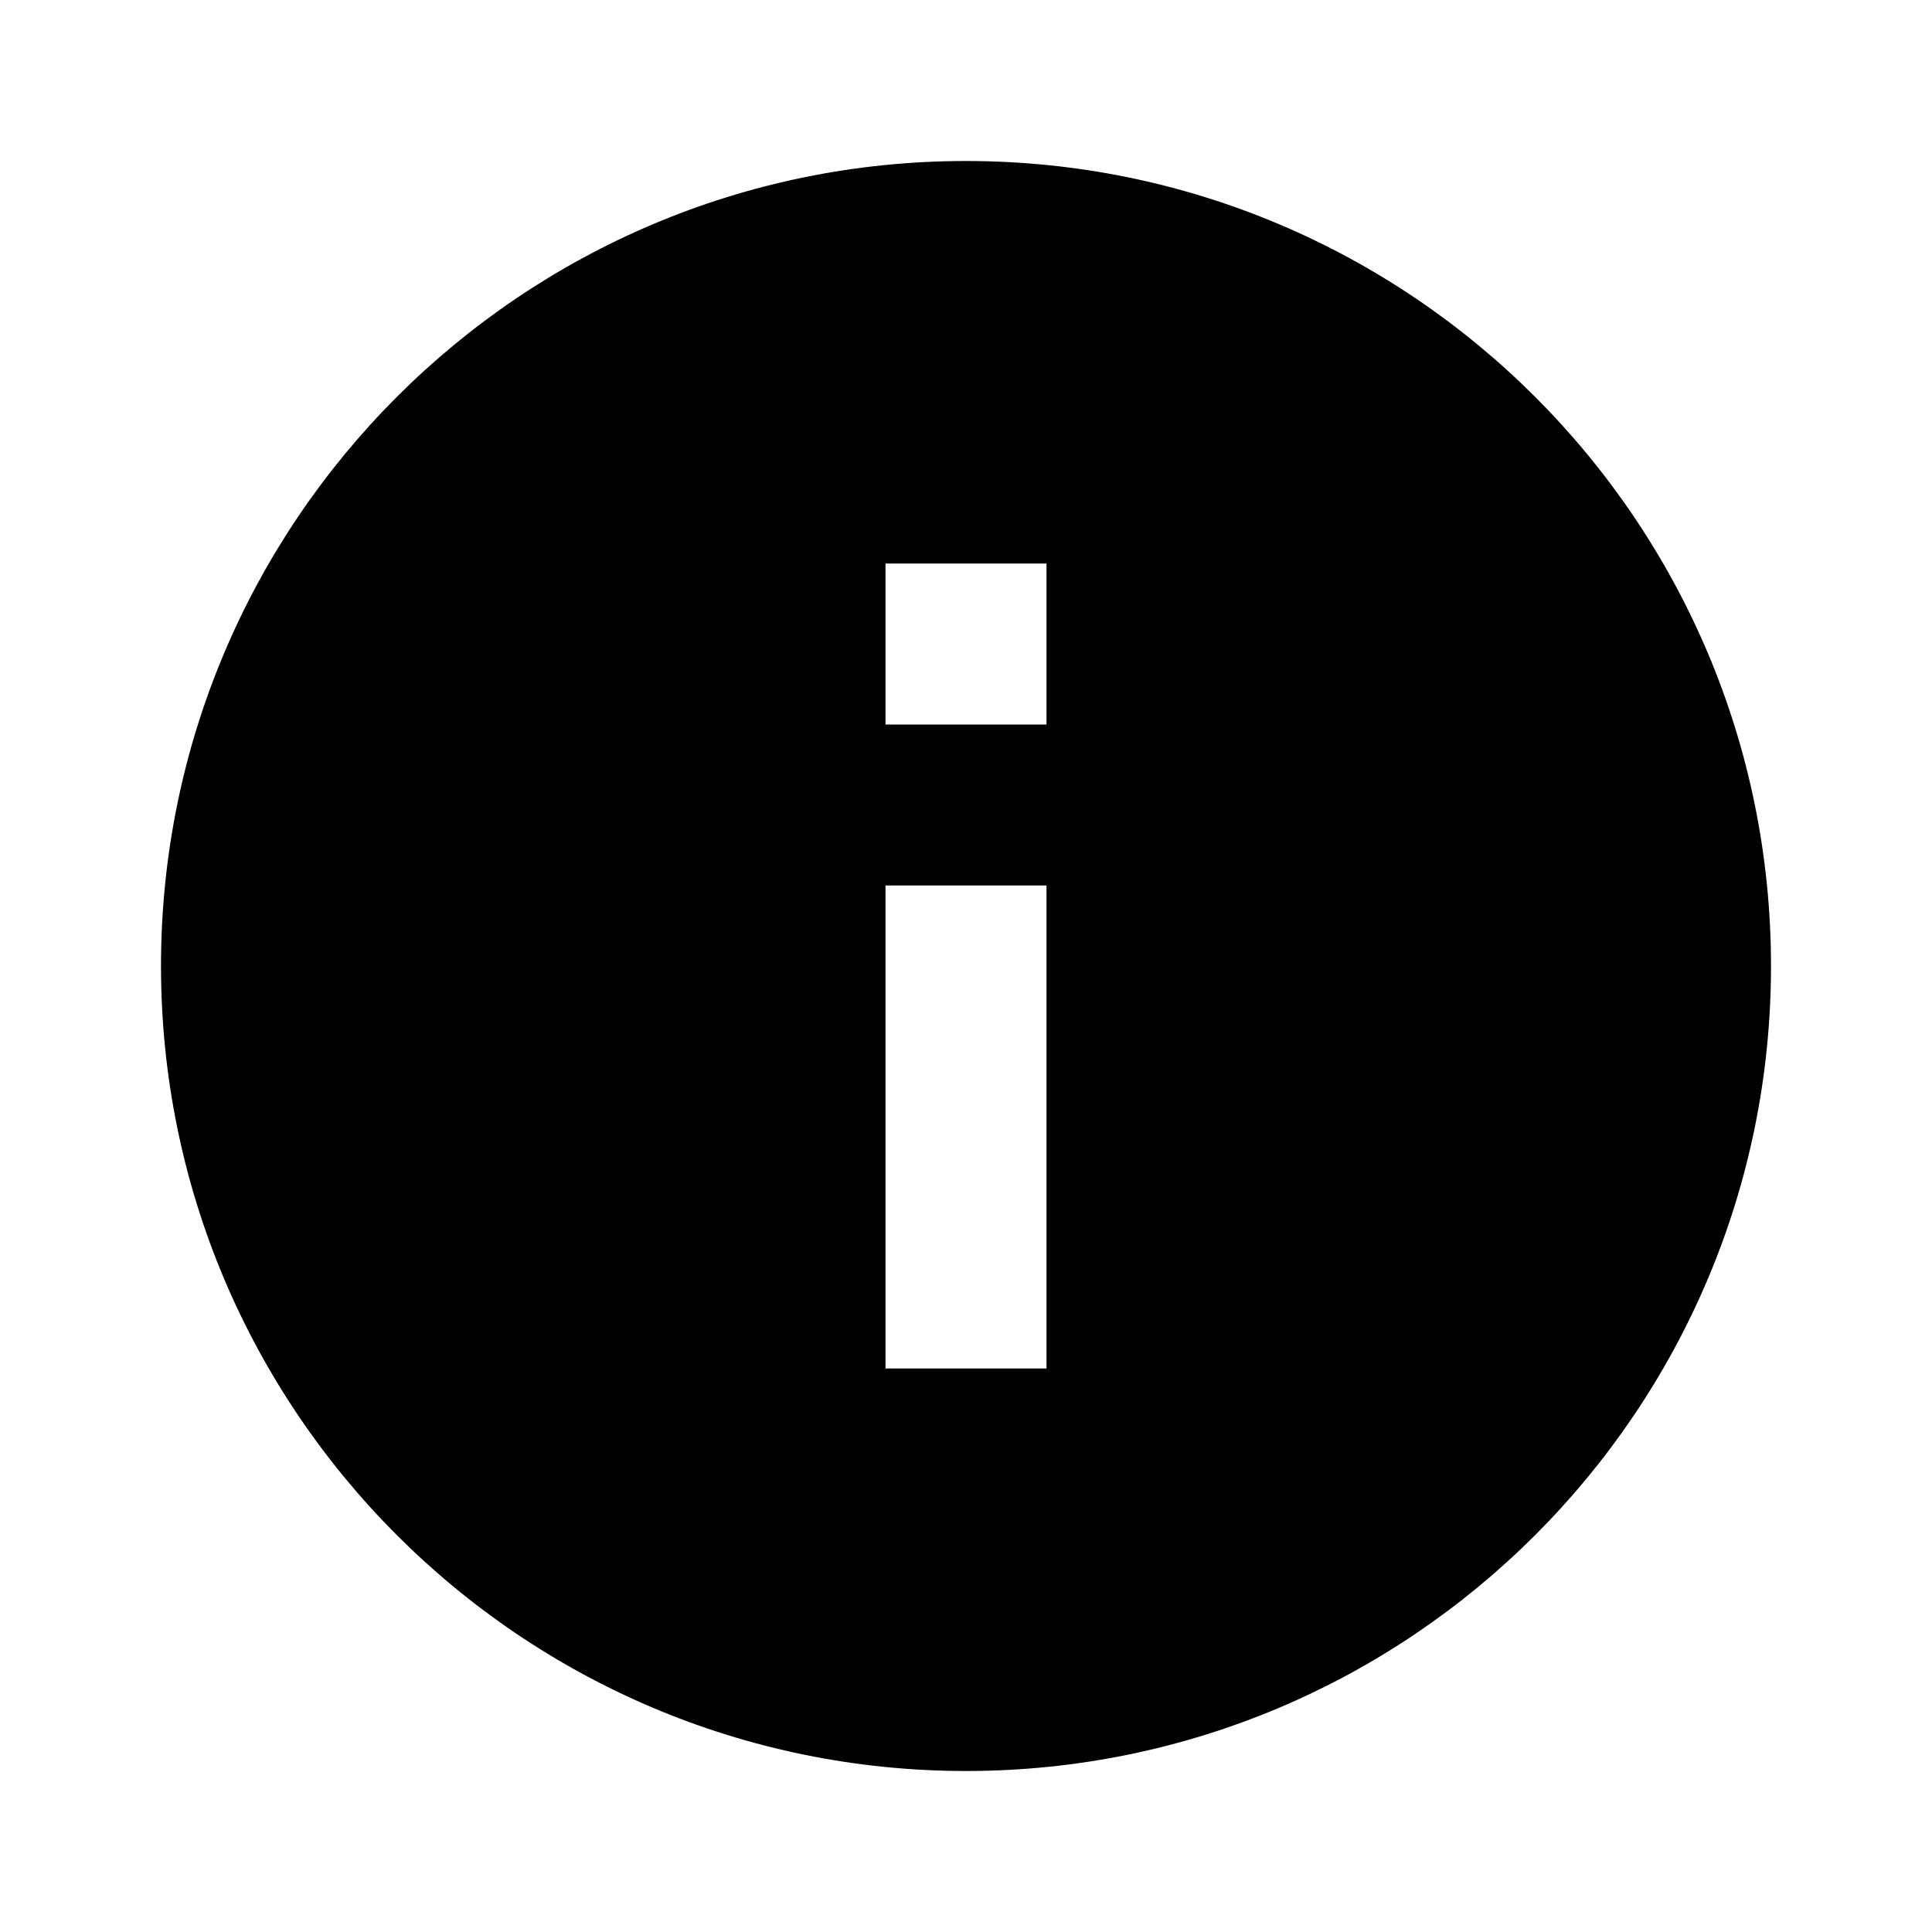
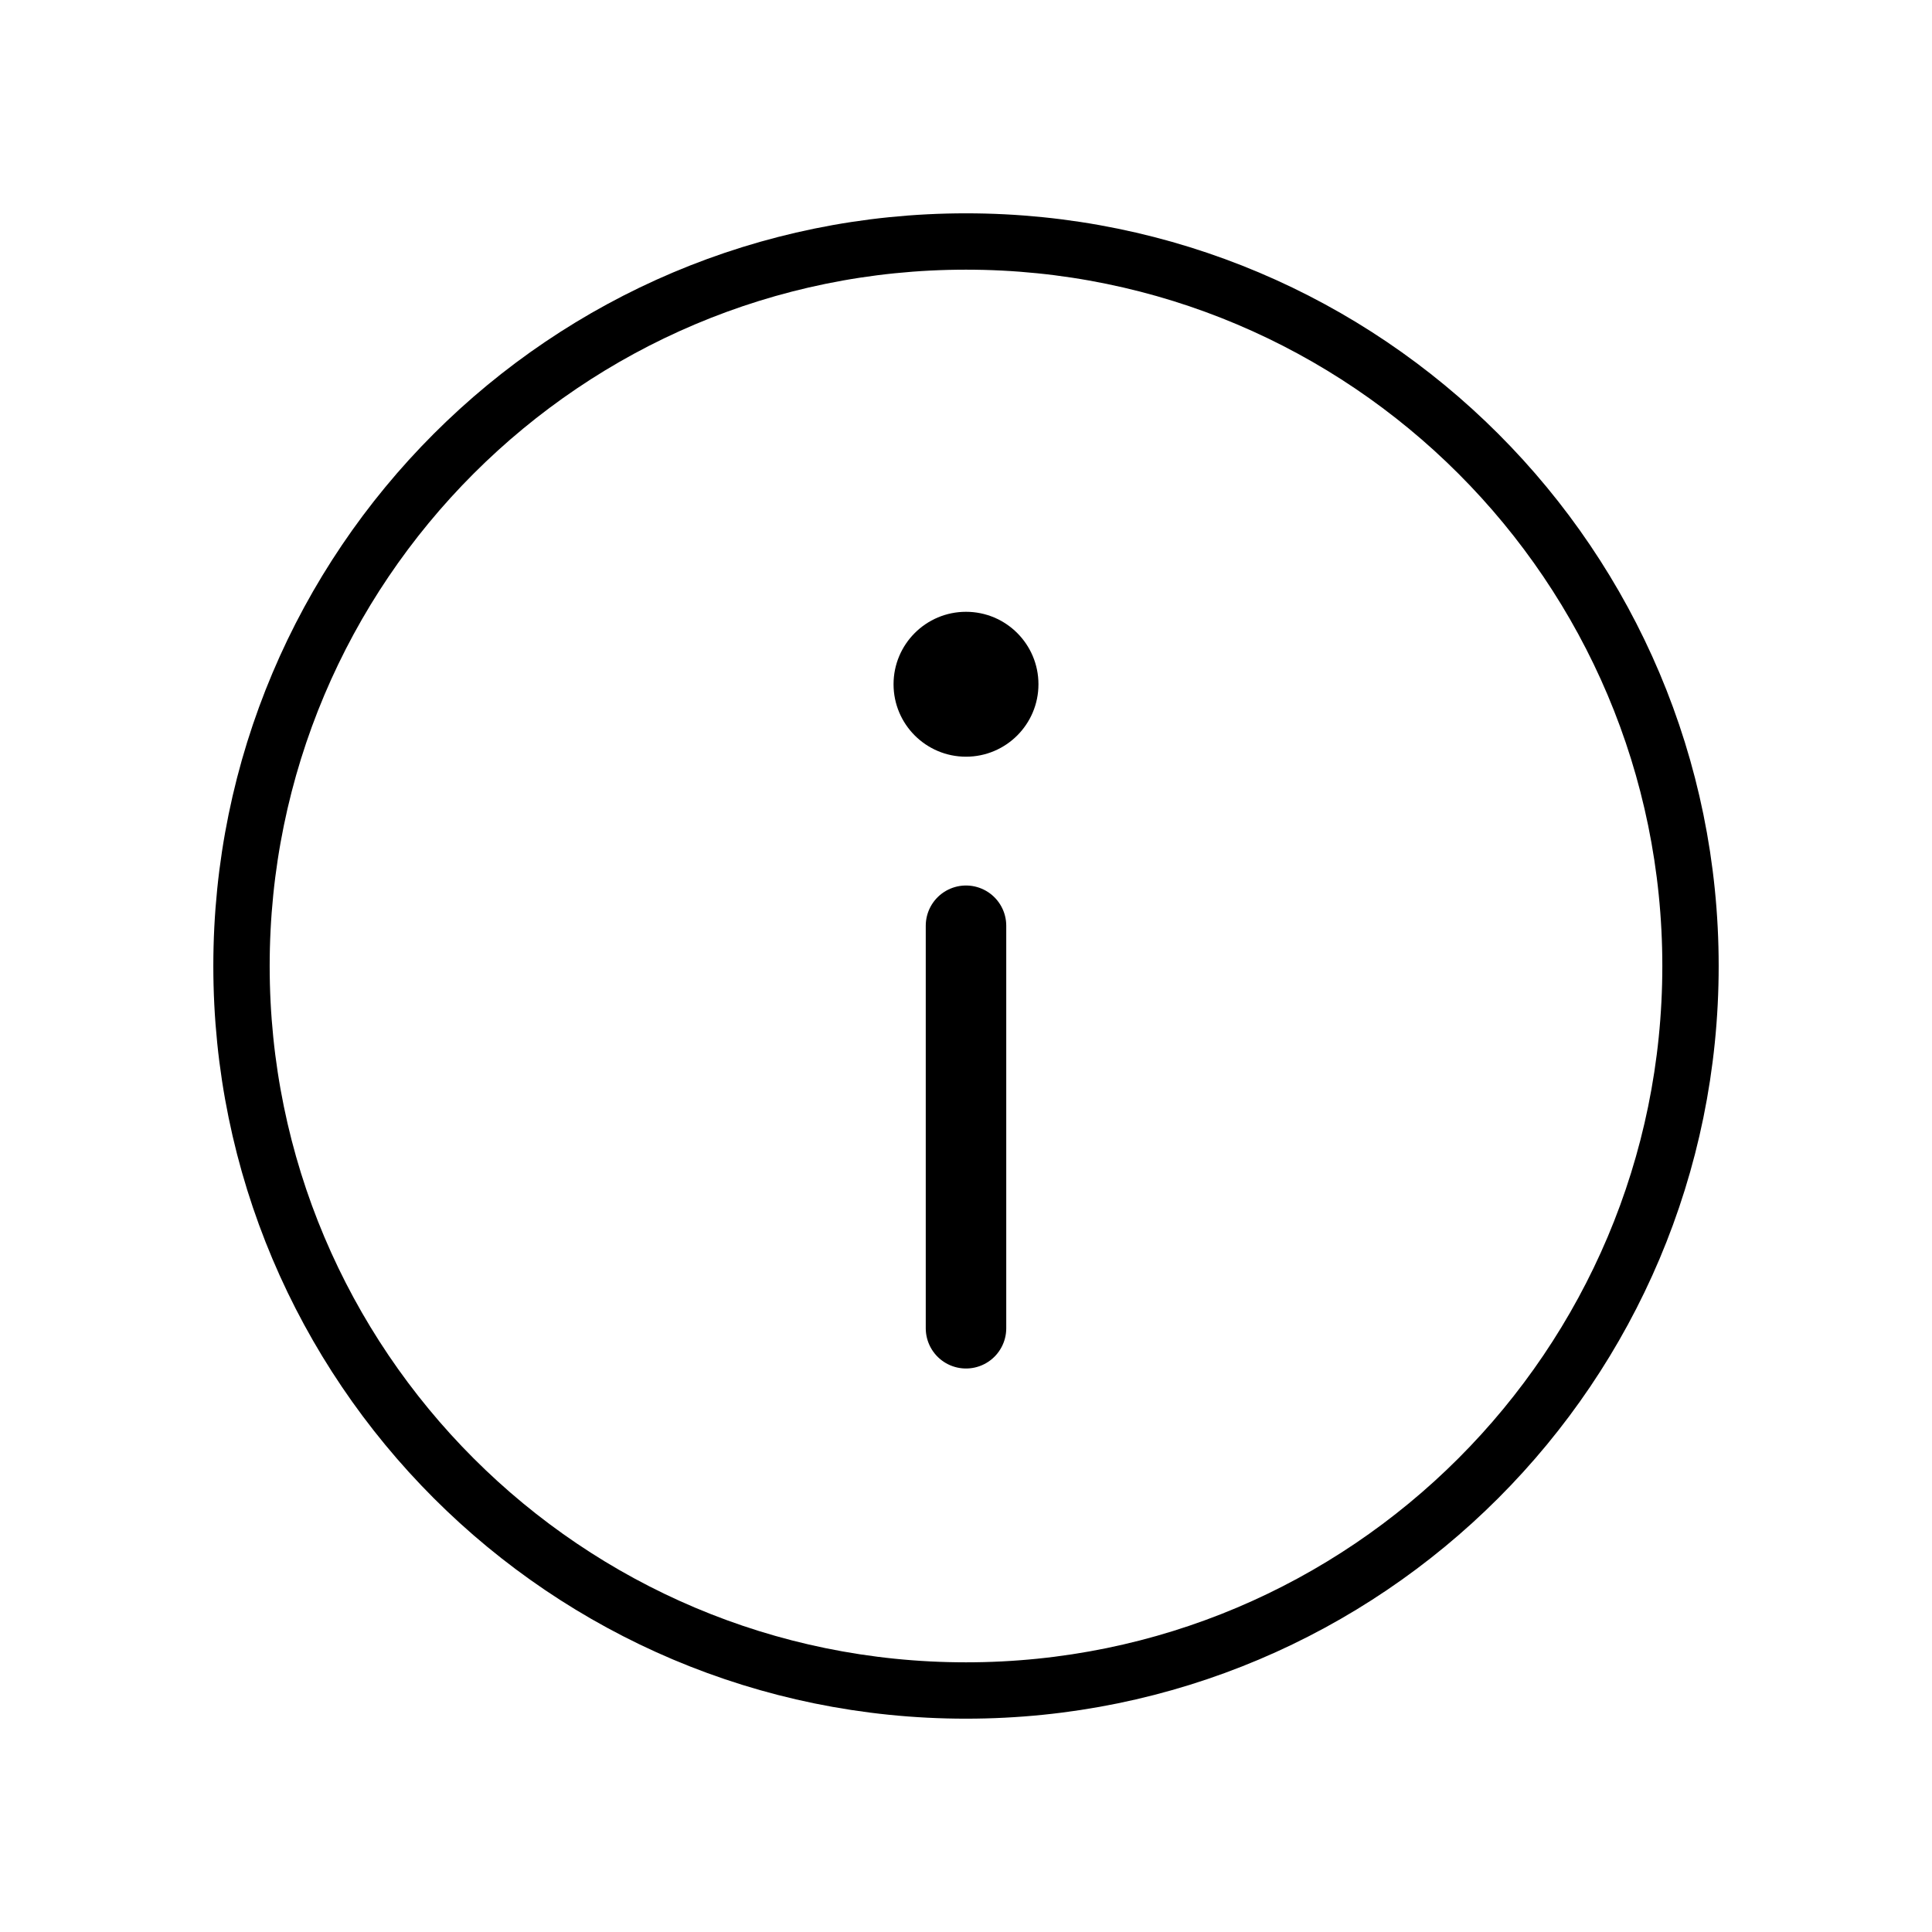
<svg xmlns="http://www.w3.org/2000/svg" viewBox="0 0 24 24" fill="currentColor">
-   <path d="M12 2C6.48 2 2 6.48 2 12s4.48 10 10 10 10-4.48 10-10S17.52 2 12 2zm1 15h-2v-6h2v6zm0-8h-2V7h2v2z" />
+   <circle cx="12" cy="12" r="9" stroke="currentColor" stroke-width="0.7" fill="none" />
+   <circle cx="12" cy="8.5" r="0.9" />
+   <line x1="12" y1="11.5" x2="12" y2="16.5" stroke="currentColor" stroke-width="1" stroke-linecap="round" />
</svg>
